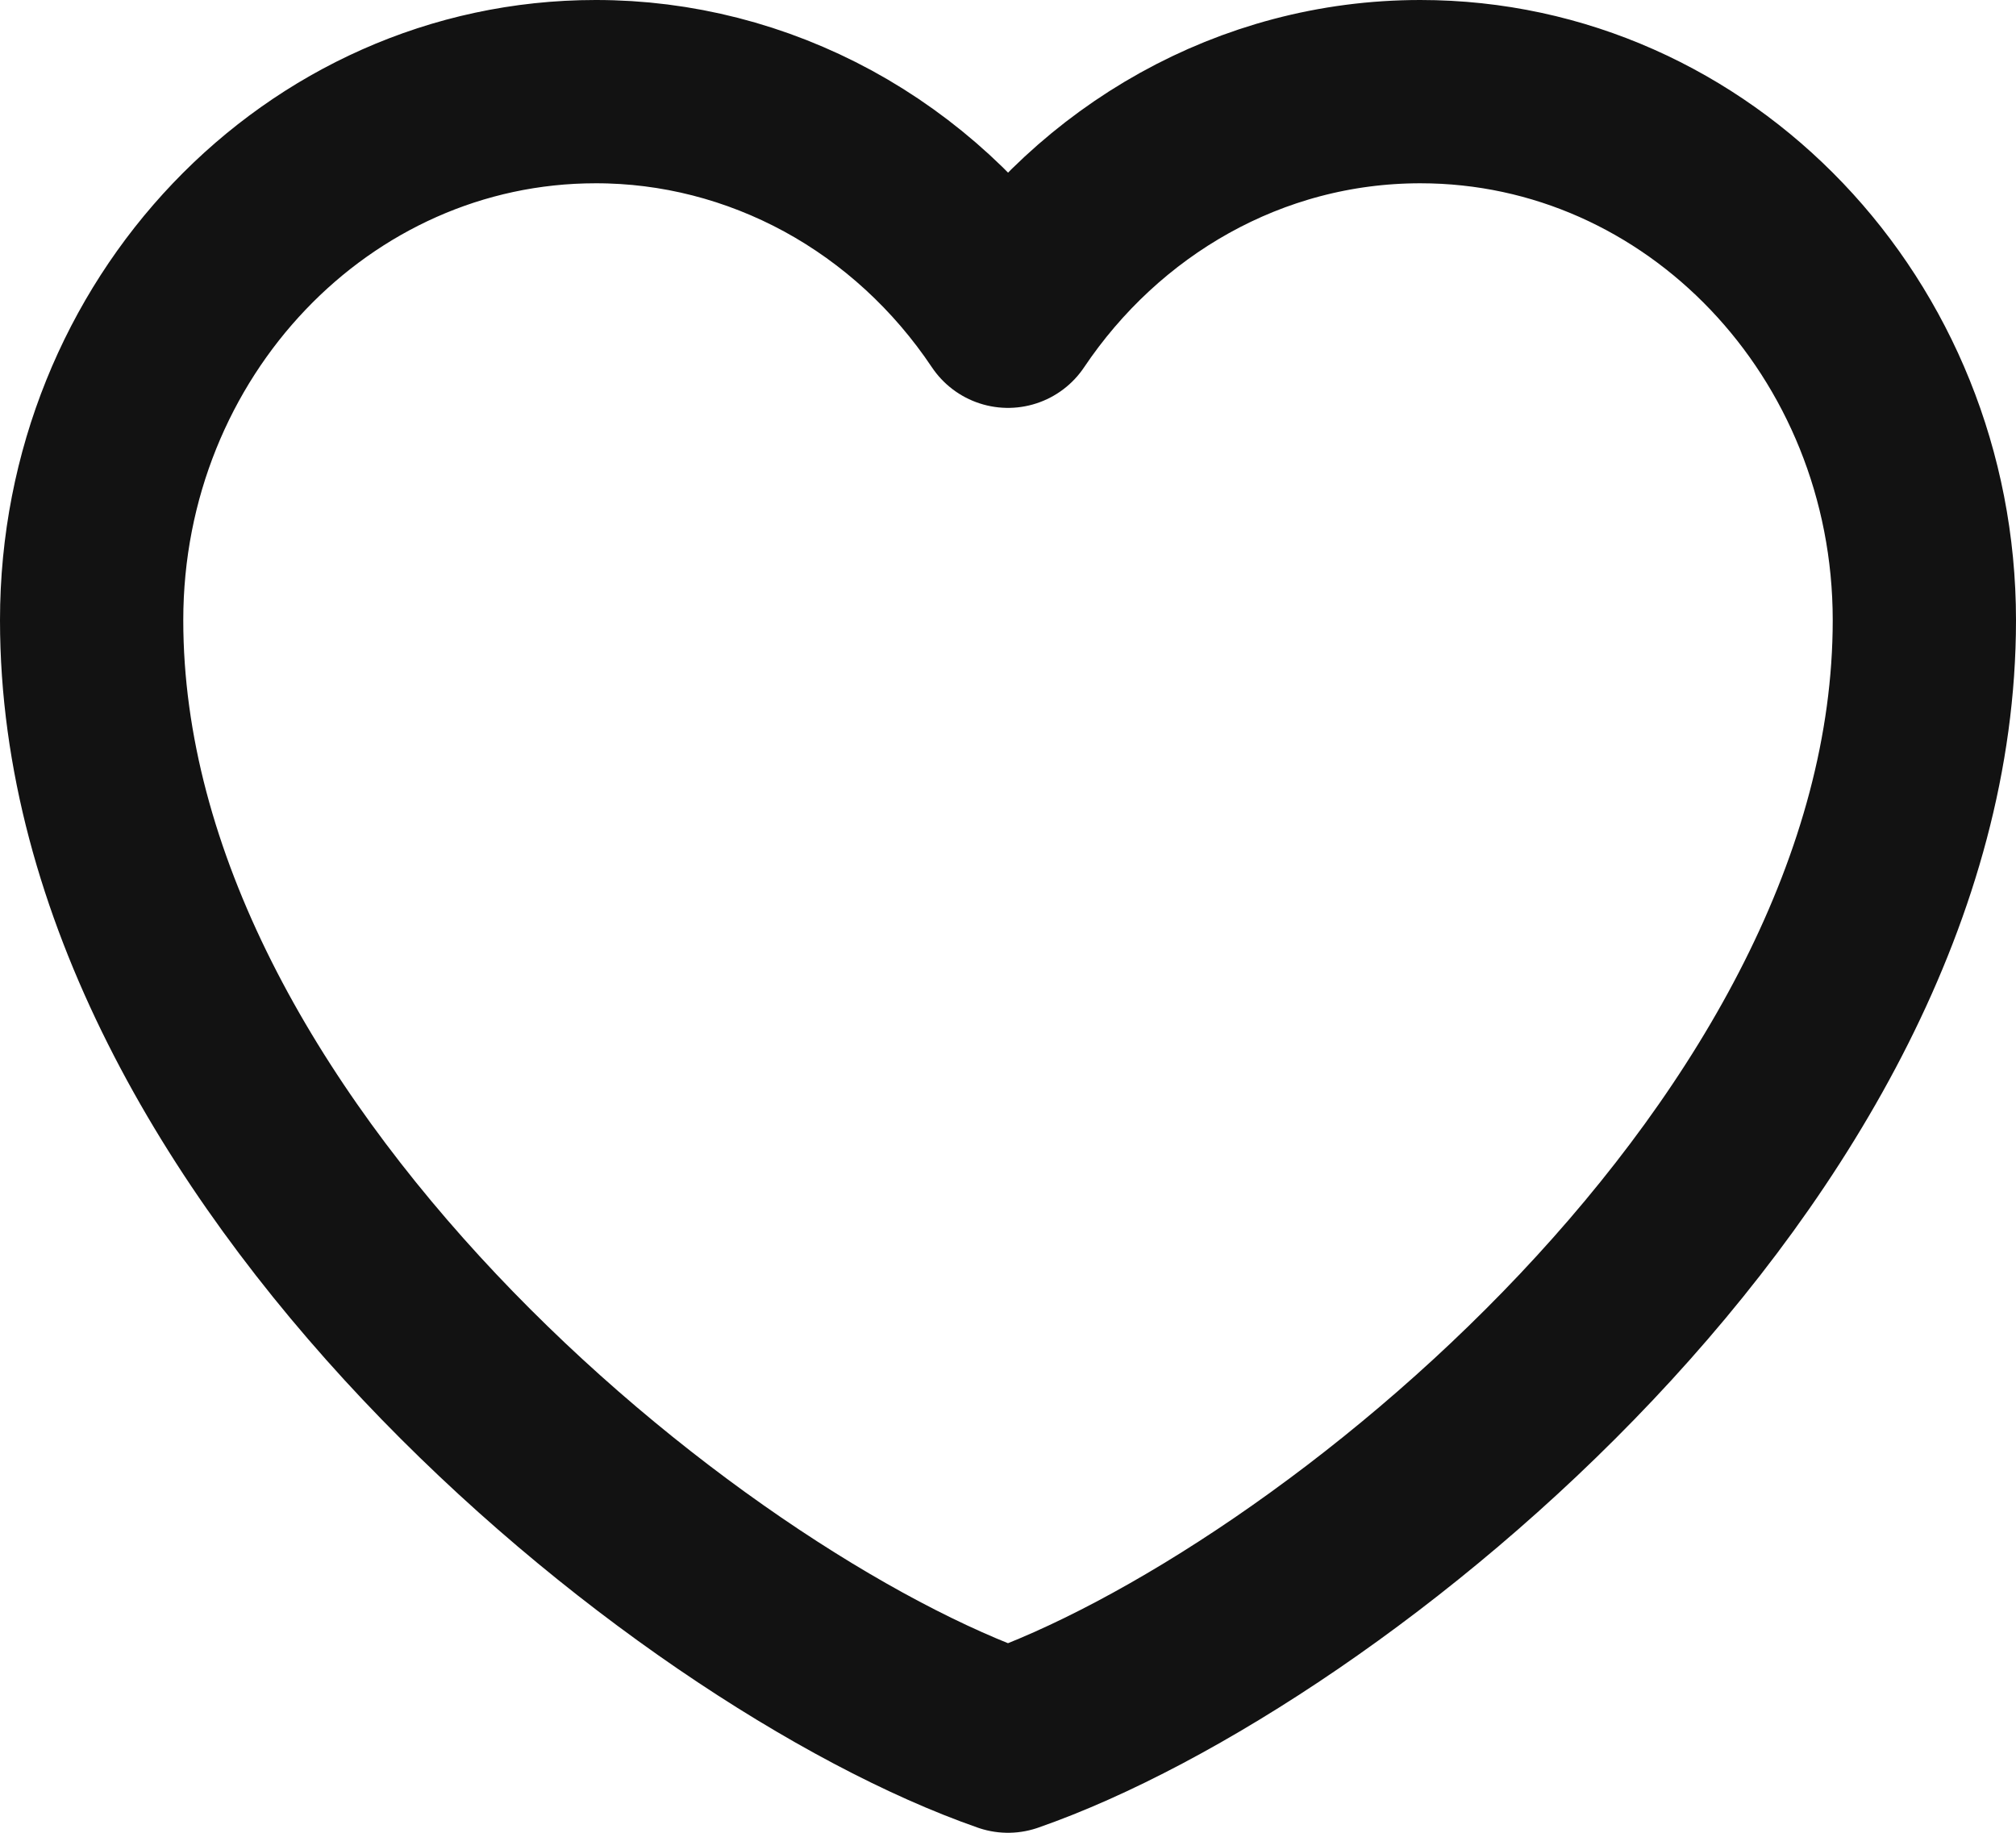
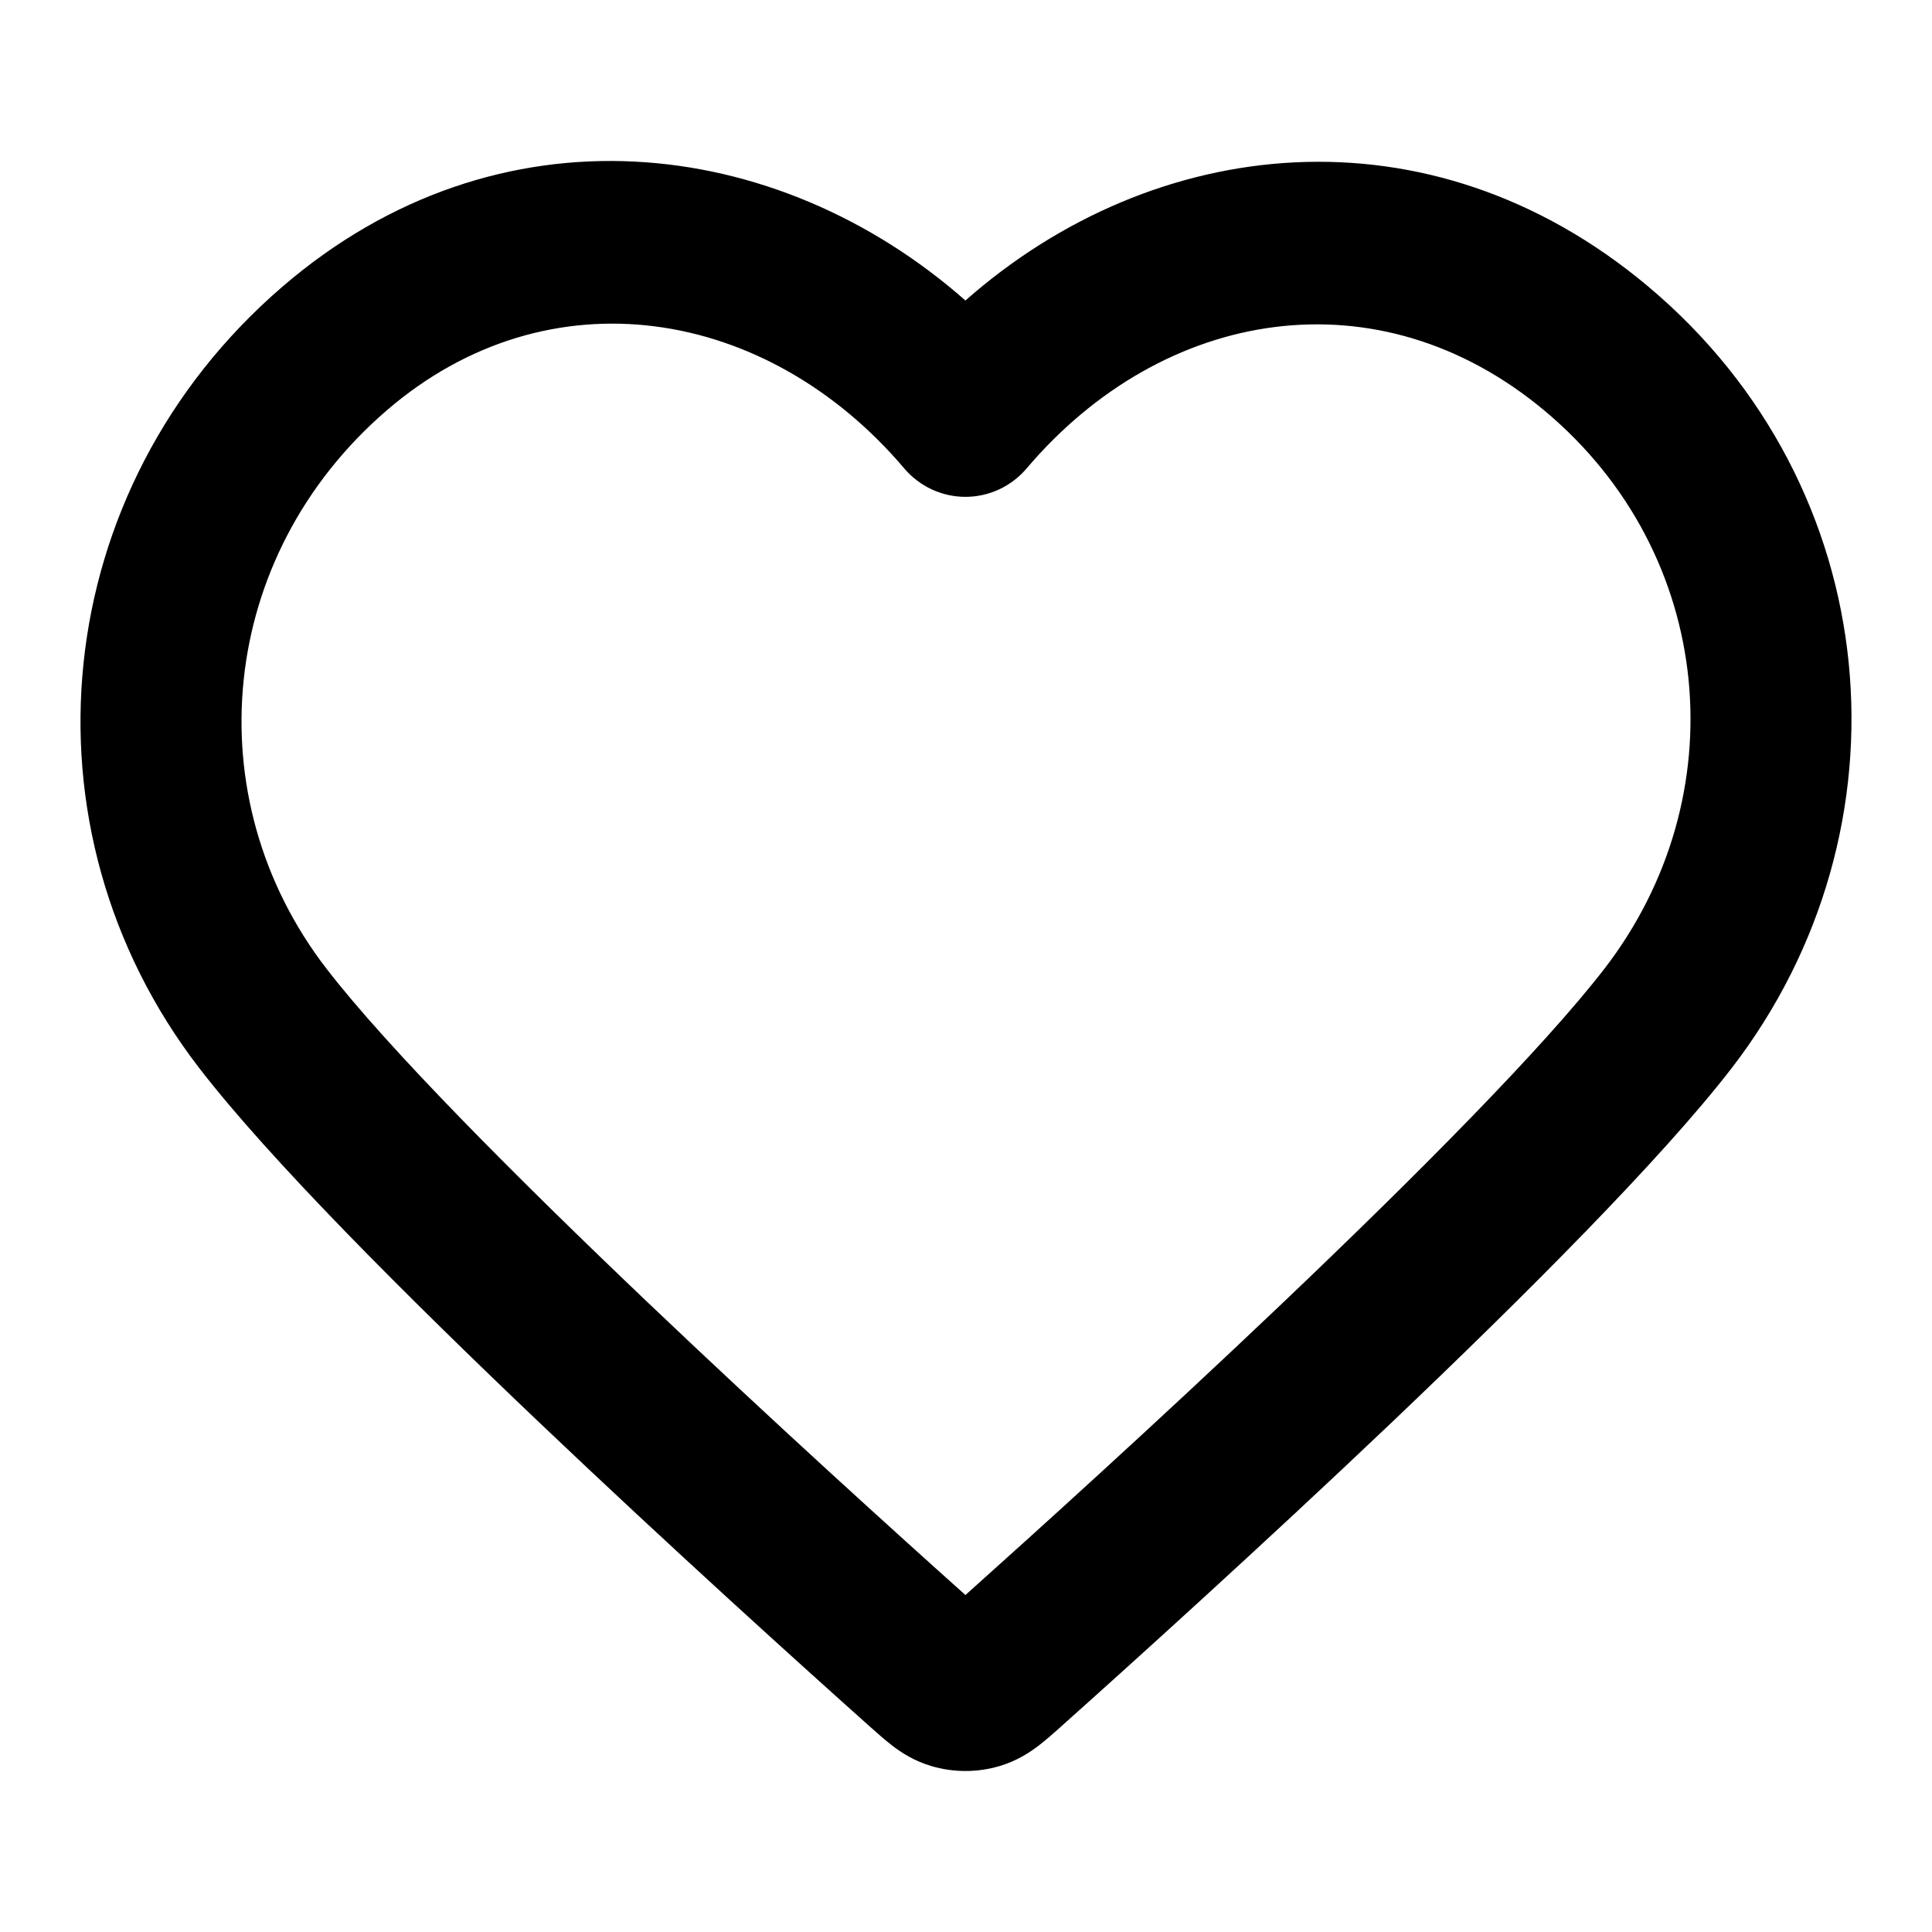
- <svg xmlns="http://www.w3.org/2000/svg" width="22" height="20" viewBox="0 0 22 20" fill="none">
-   <path d="M6.5 1C3.462 1 1 3.583 1 6.768C1 12.536 7.5 17.78 11 19C14.5 17.78 21 12.536 21 6.768C21 3.583 18.538 1 15.5 1C13.64 1 11.995 1.969 11 3.451C10.493 2.693 9.819 2.075 9.036 1.648C8.252 1.222 7.383 0.999 6.5 1Z" stroke="#121212" stroke-width="2" stroke-linecap="round" stroke-linejoin="round" />
+ <svg xmlns="http://www.w3.org/2000/svg" width="24" height="24" viewBox="0 0 24 24" fill="none">
+   <path fill-rule="evenodd" clip-rule="evenodd" d="M11.993 3.733C9.653 1.671 6.192 1.249 3.505 3.564C0.598 6.069 0.176 10.286 2.475 13.268C3.347 14.4 5.05 16.101 6.687 17.659C8.342 19.234 9.994 20.723 10.809 21.451L10.825 21.465C10.901 21.533 10.997 21.618 11.088 21.688C11.197 21.771 11.354 21.874 11.564 21.937C11.843 22.021 12.143 22.021 12.422 21.937C12.632 21.874 12.789 21.771 12.898 21.688C12.99 21.618 13.085 21.533 13.162 21.465L13.177 21.451C13.992 20.723 15.644 19.234 17.3 17.659C18.936 16.101 20.639 14.4 21.512 13.268C23.802 10.297 23.444 6.048 20.471 3.556C17.754 1.278 14.33 1.67 11.993 3.733ZM11.233 5.819C9.528 3.809 6.818 3.363 4.804 5.098C2.701 6.91 2.418 9.908 4.054 12.031C4.817 13.021 6.407 14.619 8.06 16.192C9.603 17.661 11.146 19.056 11.993 19.814C12.84 19.056 14.384 17.661 15.927 16.192C17.58 14.619 19.169 13.021 19.933 12.031C21.577 9.897 21.315 6.885 19.192 5.106C17.125 3.374 14.451 3.818 12.753 5.819C12.563 6.043 12.285 6.172 11.993 6.172C11.701 6.172 11.423 6.043 11.233 5.819Z" fill="black" />
</svg>
